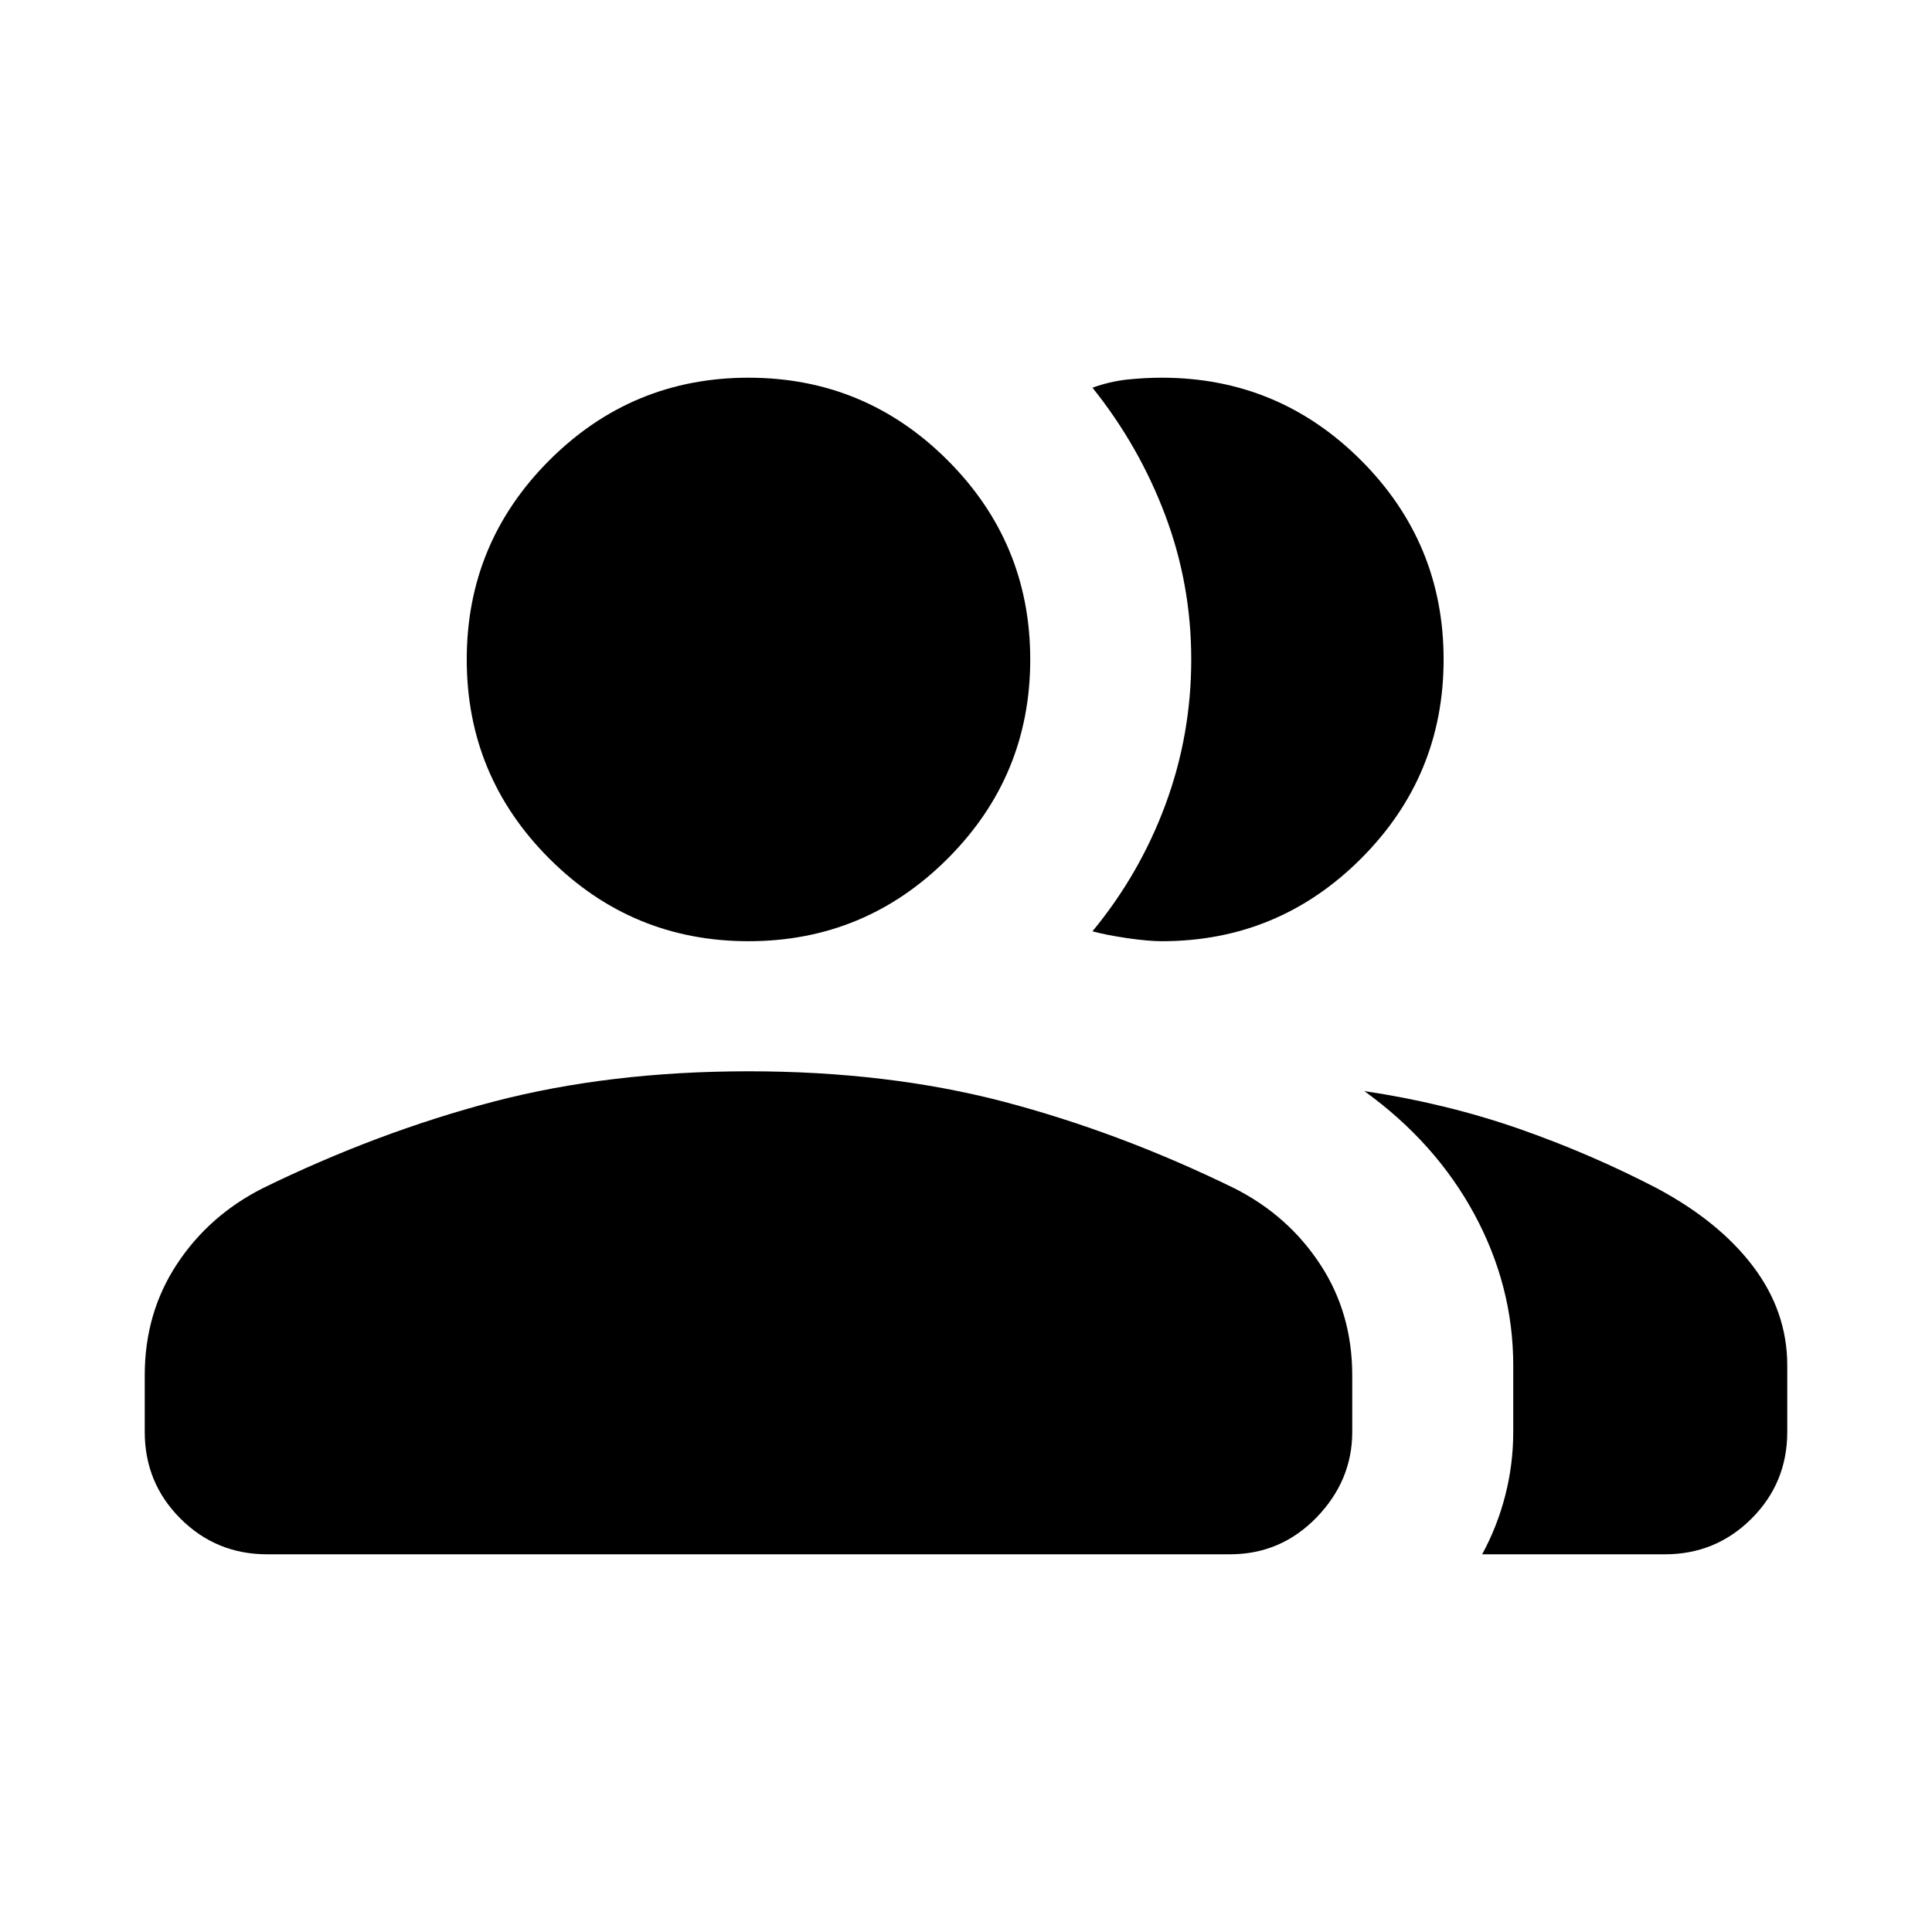
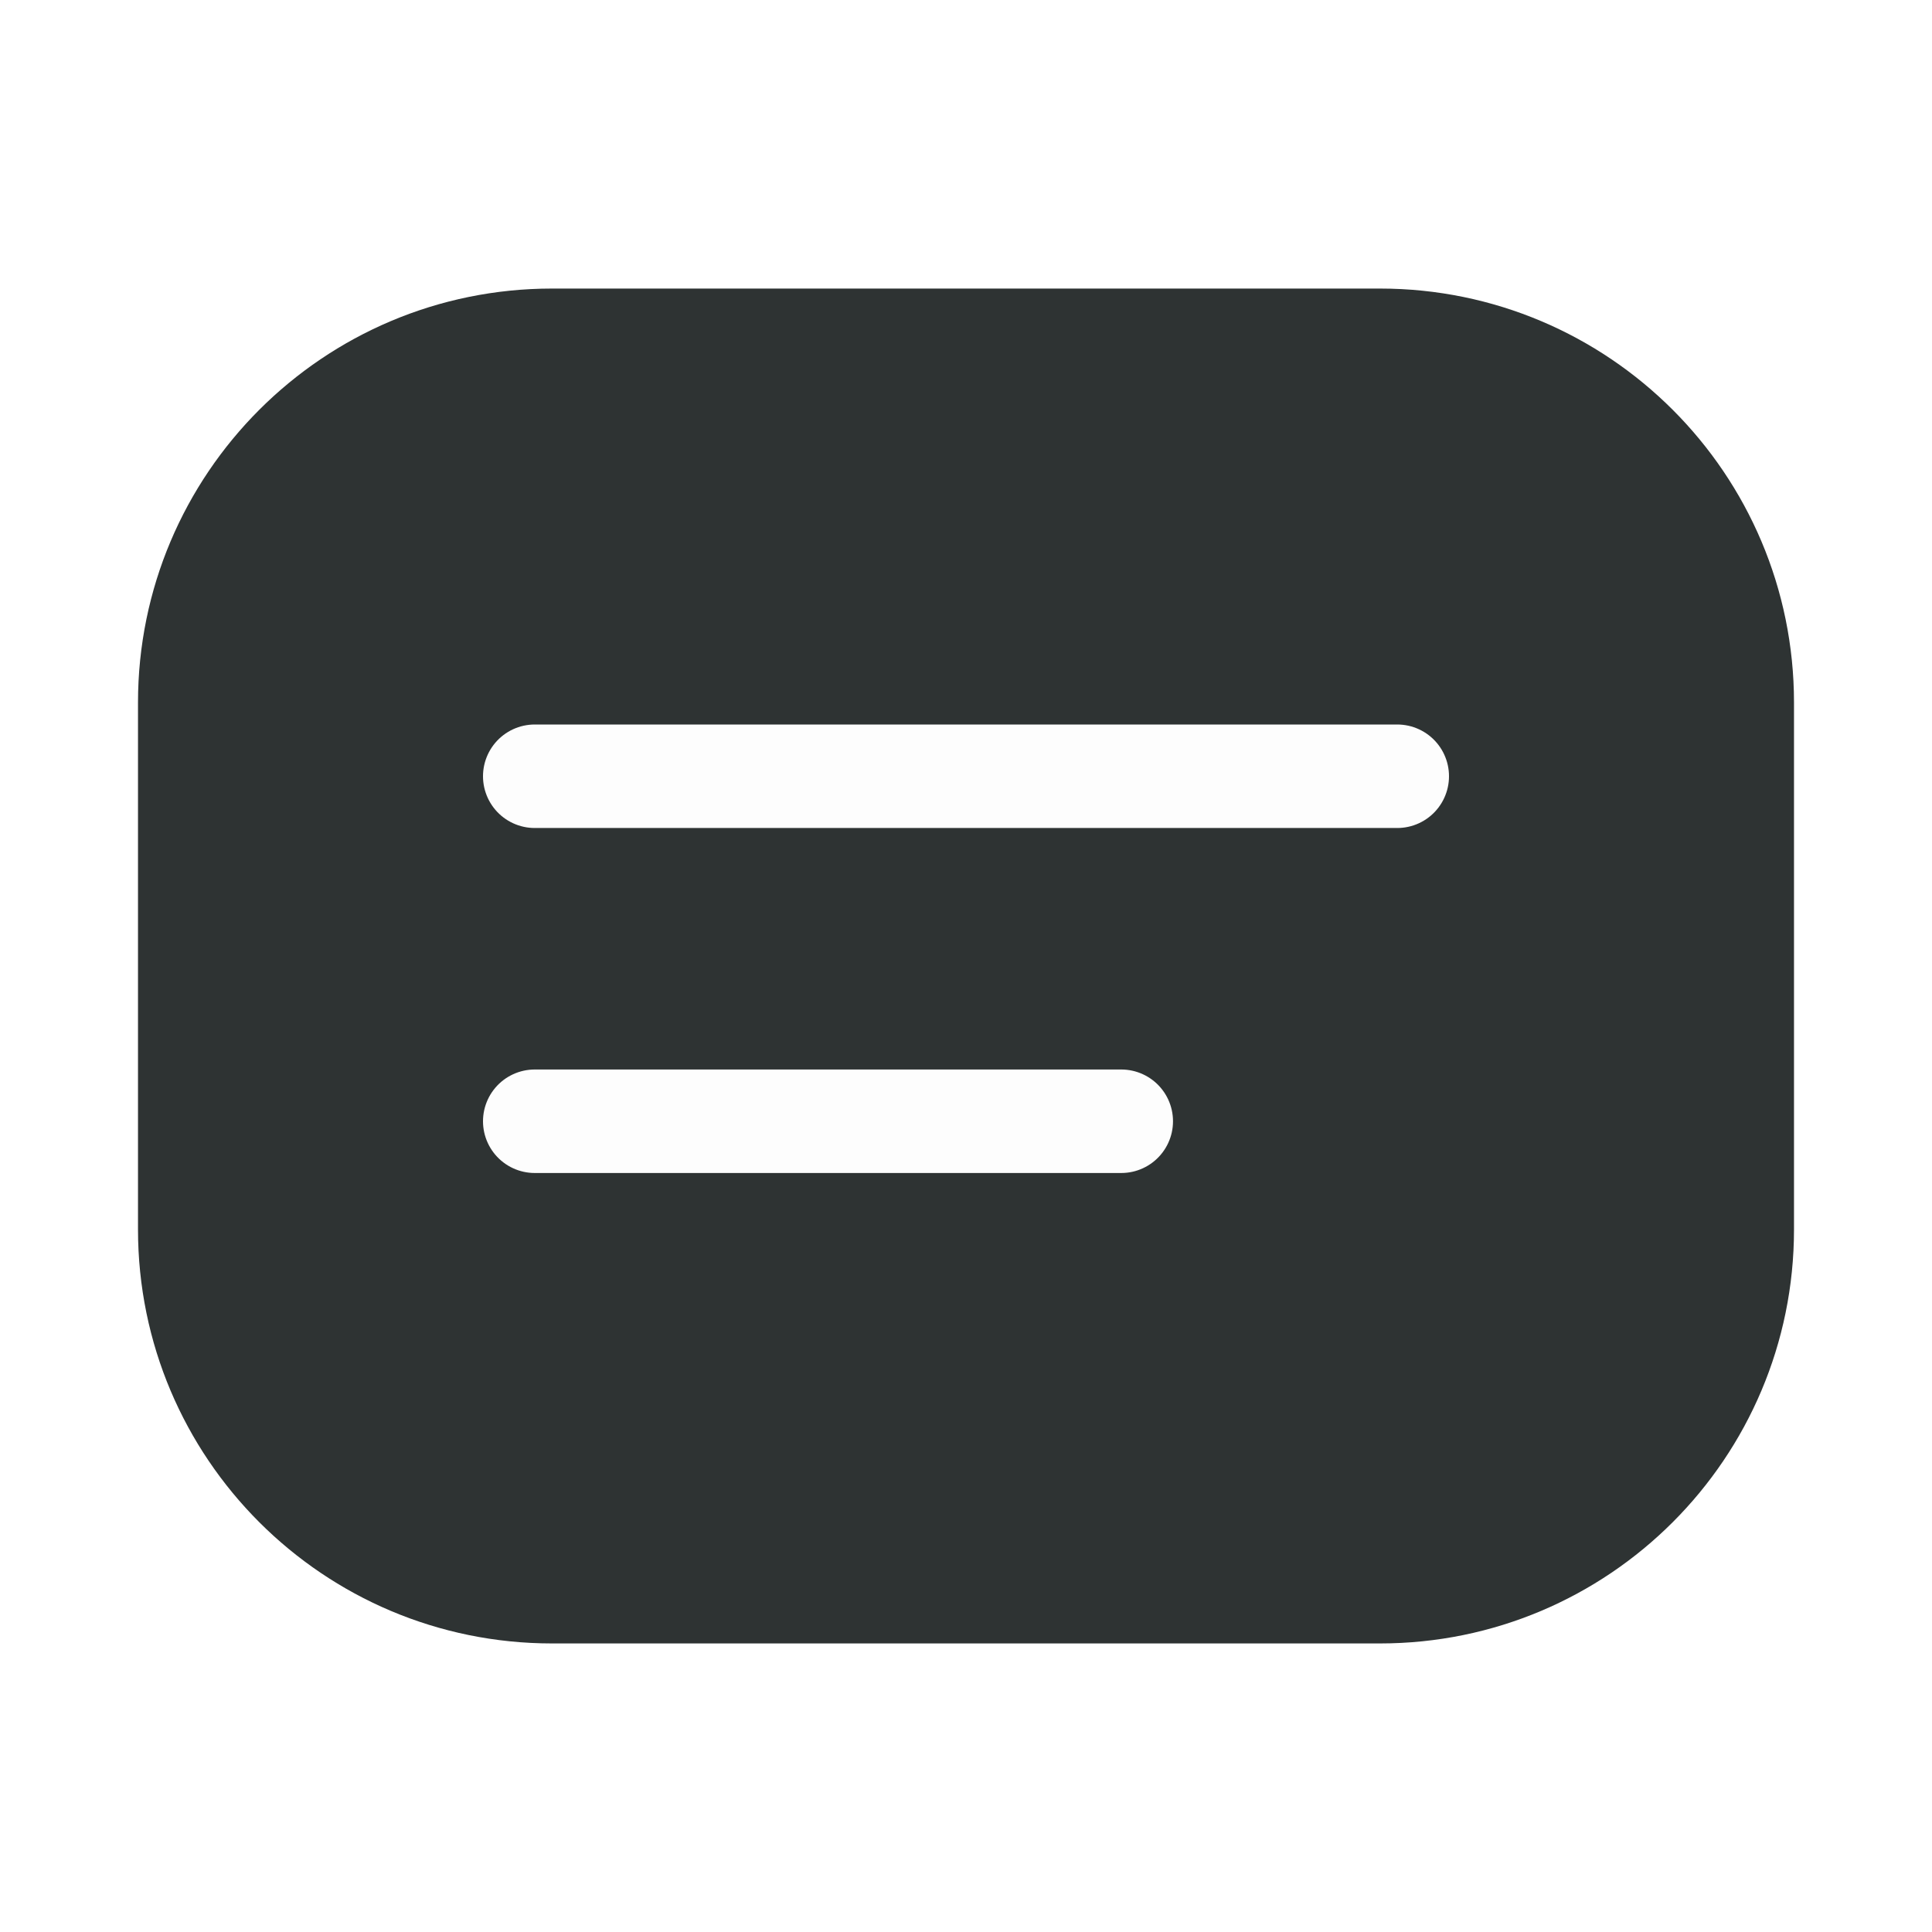
- <svg xmlns="http://www.w3.org/2000/svg" width="24" height="24" viewBox="0 0 24 24" fill="none">
-   <path d="M1.798 17.084C1.798 16.569 1.931 16.109 2.197 15.705C2.463 15.3 2.819 14.986 3.263 14.761C4.213 14.296 5.169 13.938 6.13 13.685C7.091 13.434 8.147 13.308 9.298 13.308C10.449 13.308 11.505 13.434 12.466 13.685C13.427 13.938 14.383 14.296 15.333 14.761C15.778 14.986 16.133 15.3 16.399 15.705C16.665 16.109 16.798 16.569 16.798 17.084V17.788C16.798 18.191 16.65 18.545 16.355 18.85C16.059 19.155 15.701 19.308 15.279 19.308H3.317C2.896 19.308 2.537 19.16 2.241 18.864C1.946 18.569 1.798 18.21 1.798 17.788V17.084ZM18.412 19.308C18.537 19.078 18.633 18.834 18.699 18.576C18.765 18.318 18.798 18.055 18.798 17.788V16.962C18.798 16.305 18.637 15.68 18.316 15.085C17.994 14.49 17.538 13.979 16.948 13.554C17.619 13.654 18.255 13.809 18.858 14.018C19.46 14.228 20.035 14.476 20.583 14.761C21.099 15.037 21.498 15.361 21.78 15.735C22.061 16.108 22.202 16.517 22.202 16.962V17.788C22.202 18.21 22.054 18.569 21.759 18.864C21.463 19.16 21.104 19.308 20.683 19.308H18.412ZM6.824 10.666C6.14 9.982 5.798 9.158 5.798 8.192C5.798 7.227 6.14 6.402 6.824 5.718C7.508 5.034 8.333 4.692 9.298 4.692C10.264 4.692 11.088 5.034 11.772 5.718C12.456 6.402 12.798 7.227 12.798 8.192C12.798 9.158 12.456 9.982 11.772 10.666C11.088 11.35 10.264 11.692 9.298 11.692C8.333 11.692 7.508 11.35 6.824 10.666ZM16.907 10.666C16.223 11.35 15.398 11.692 14.433 11.692C14.32 11.692 14.176 11.679 14.002 11.654C13.828 11.628 13.684 11.6 13.571 11.569C13.963 11.094 14.266 10.568 14.479 9.991C14.692 9.415 14.798 8.815 14.798 8.192C14.798 7.569 14.69 6.971 14.474 6.398C14.258 5.825 13.957 5.298 13.571 4.816C13.715 4.764 13.858 4.731 14.002 4.715C14.146 4.7 14.289 4.692 14.433 4.692C15.398 4.692 16.223 5.034 16.907 5.718C17.591 6.402 17.933 7.227 17.933 8.192C17.933 9.158 17.591 9.982 16.907 10.666Z" fill="currentColor" />
+ <svg xmlns="http://www.w3.org/2000/svg" width="28" height="28" viewBox="0 0 28 28" fill="none">
+   <rect x="2.75" y="4.932" width="22.5" height="18.136" rx="5.25" fill="#2E3333" stroke="#2E3333" stroke-width="1.5" />
+   <line x1="7.75" y1="11.25" x2="20.25" y2="11.25" stroke="#FDFDFD" stroke-width="1.5" stroke-linecap="round" />
+   <line x1="7.75" y1="16.25" x2="16.25" y2="16.25" stroke="#FDFDFD" stroke-width="1.5" stroke-linecap="round" />
</svg>
